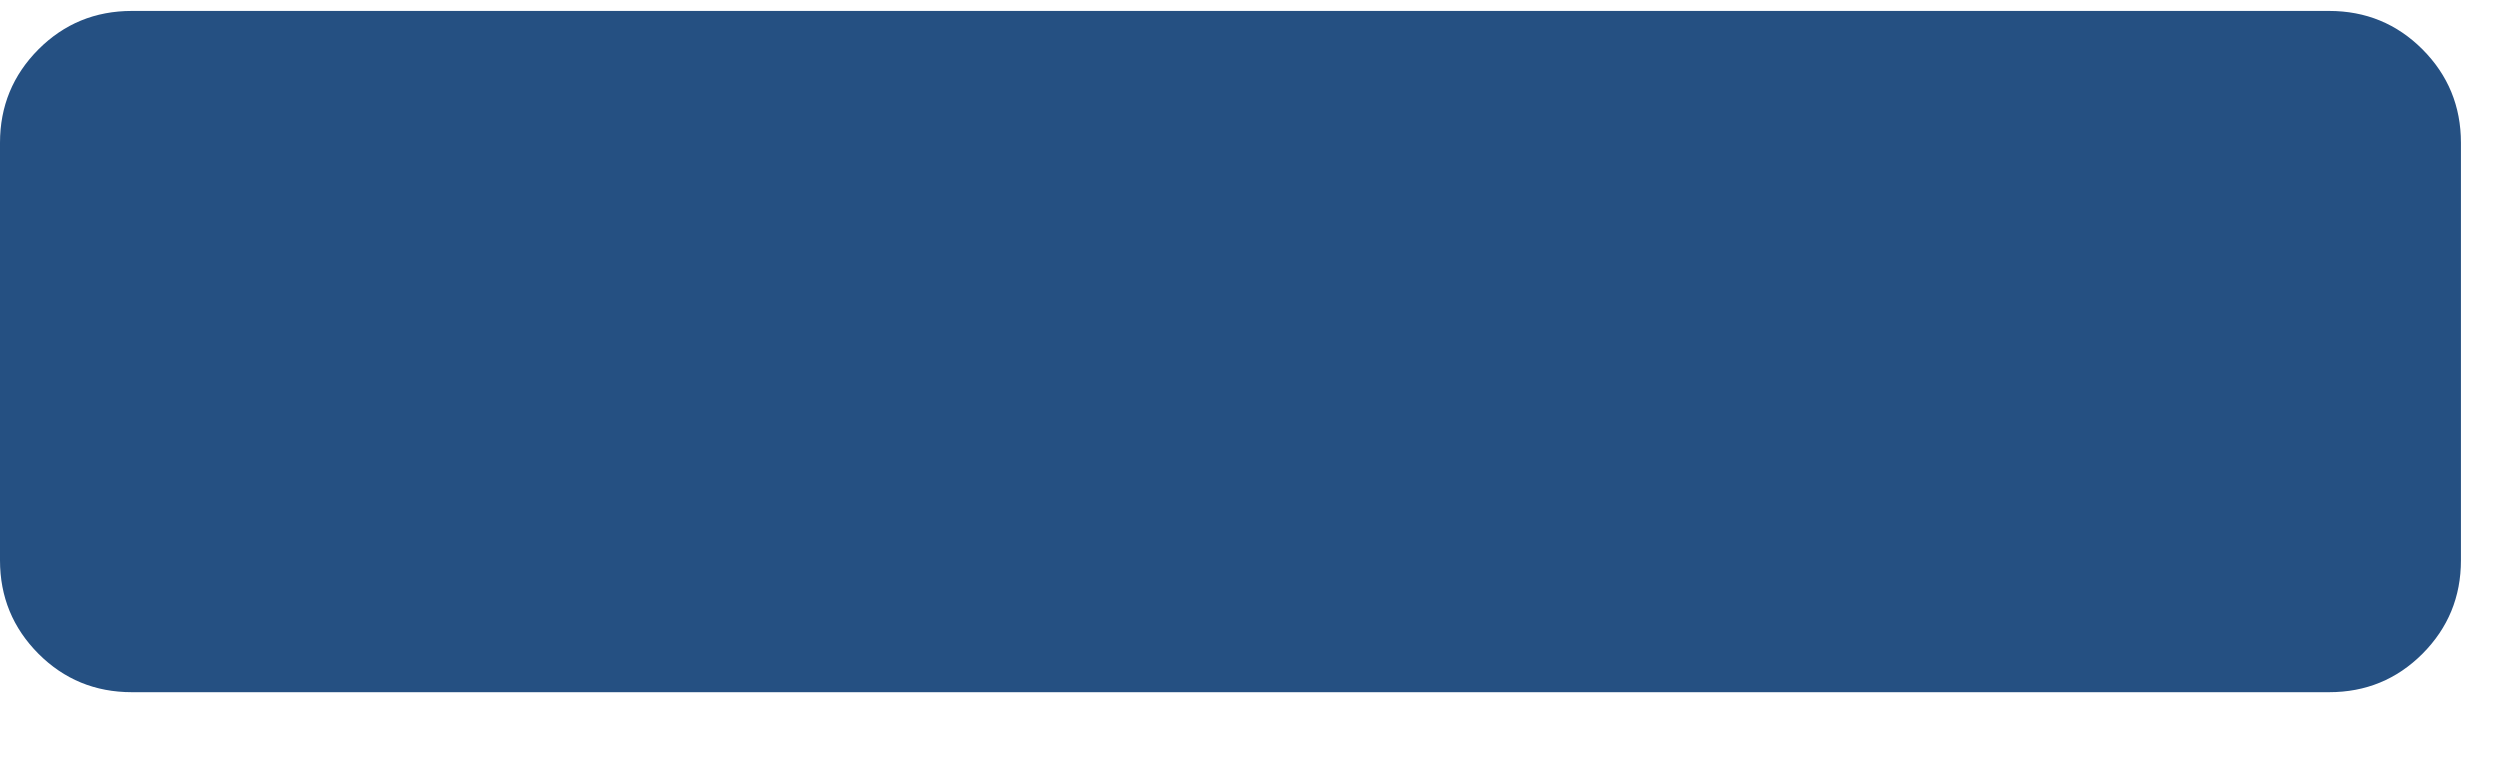
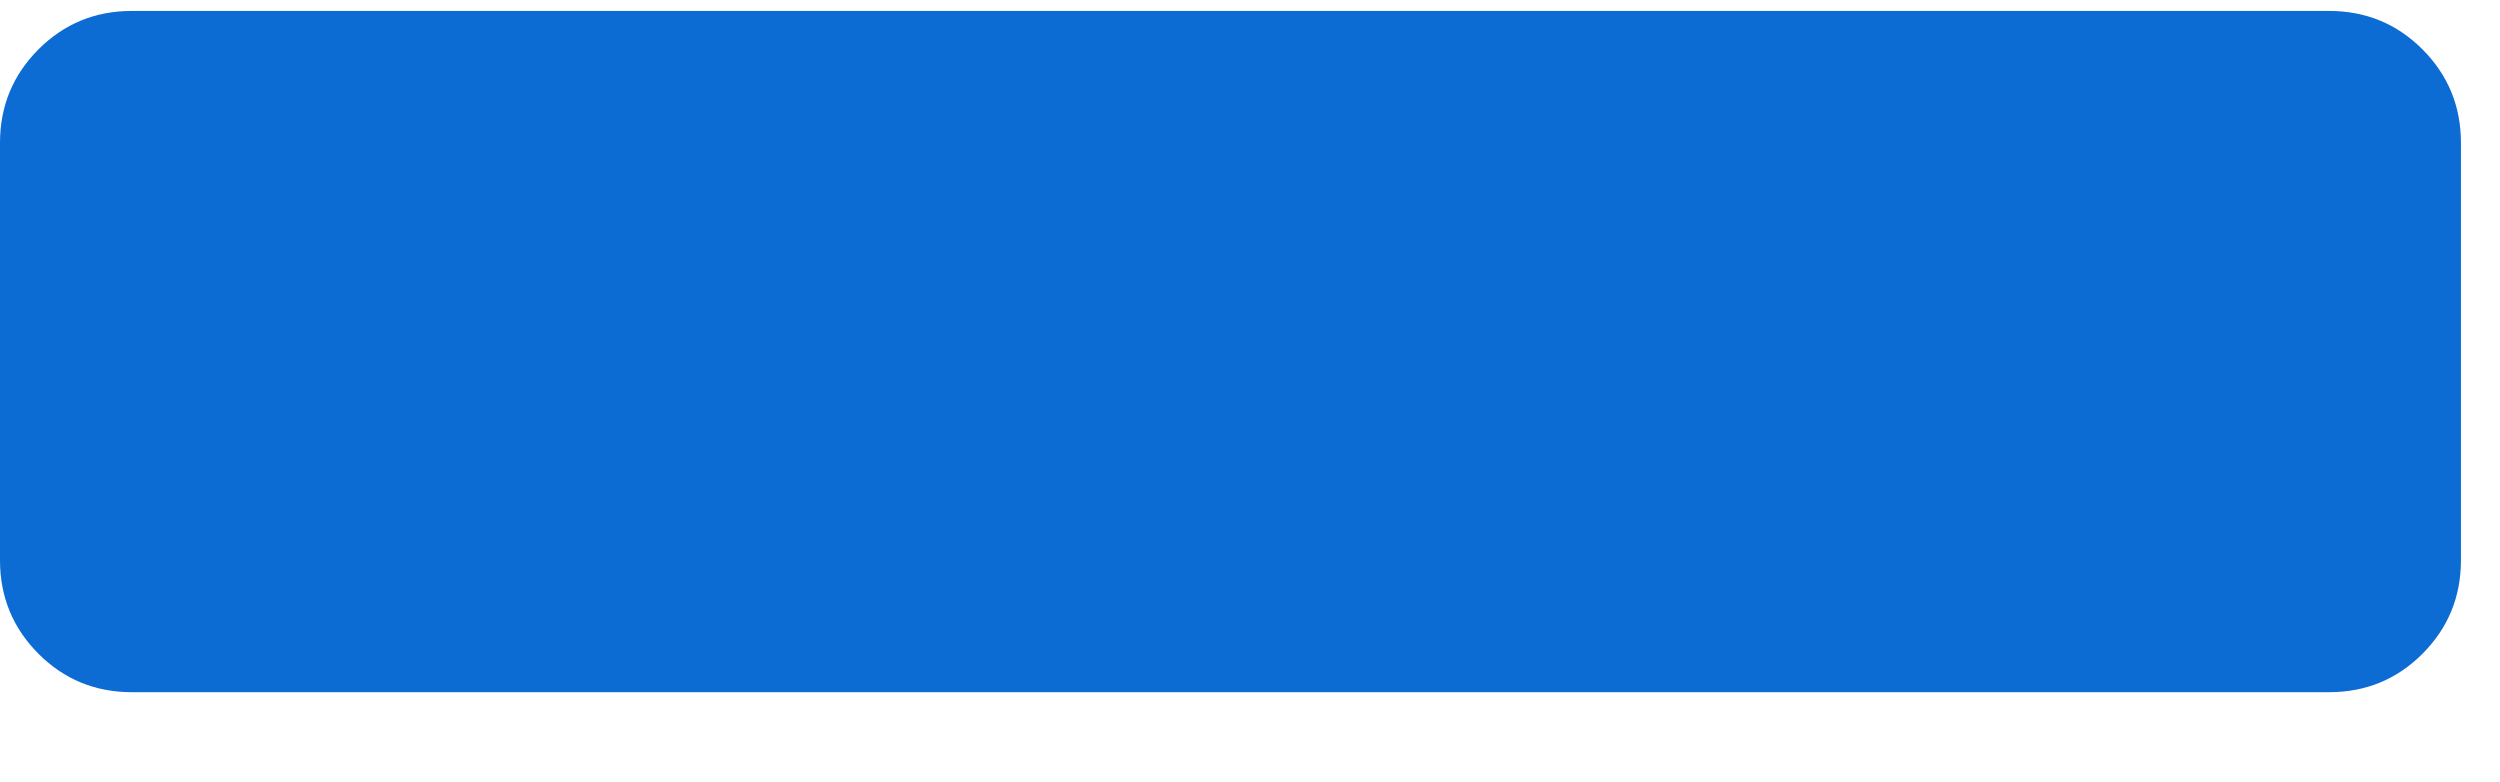
<svg xmlns="http://www.w3.org/2000/svg" width="16px" height="5px" viewBox="0 0 16 5" version="1.1">
  <g id="Page-1" stroke="none" stroke-width="1" fill="none" fill-rule="evenodd">
-     <g id="offer" transform="translate(-761, -19041)" fill="#255082">
+     <g id="offer" transform="translate(-761, -19041)" fill="#0C6CD4">
      <path d="M775.906,19045.43 L761.844,19045.43 C761.609,19045.43 761.41,19045.348 761.246,19045.184 C761.082,19045.019 761,19044.82 761,19044.586 L761,19041.914 C761,19041.68 761.082,19041.481 761.246,19041.316 C761.41,19041.152 761.609,19041.07 761.844,19041.07 L775.906,19041.07 C776.141,19041.07 776.34,19041.152 776.504,19041.316 C776.668,19041.481 776.75,19041.68 776.75,19041.914 L776.75,19044.586 C776.75,19044.82 776.668,19045.019 776.504,19045.184 C776.34,19045.348 776.141,19045.43 775.906,19045.43 Z" id="minus" />
    </g>
  </g>
</svg>
